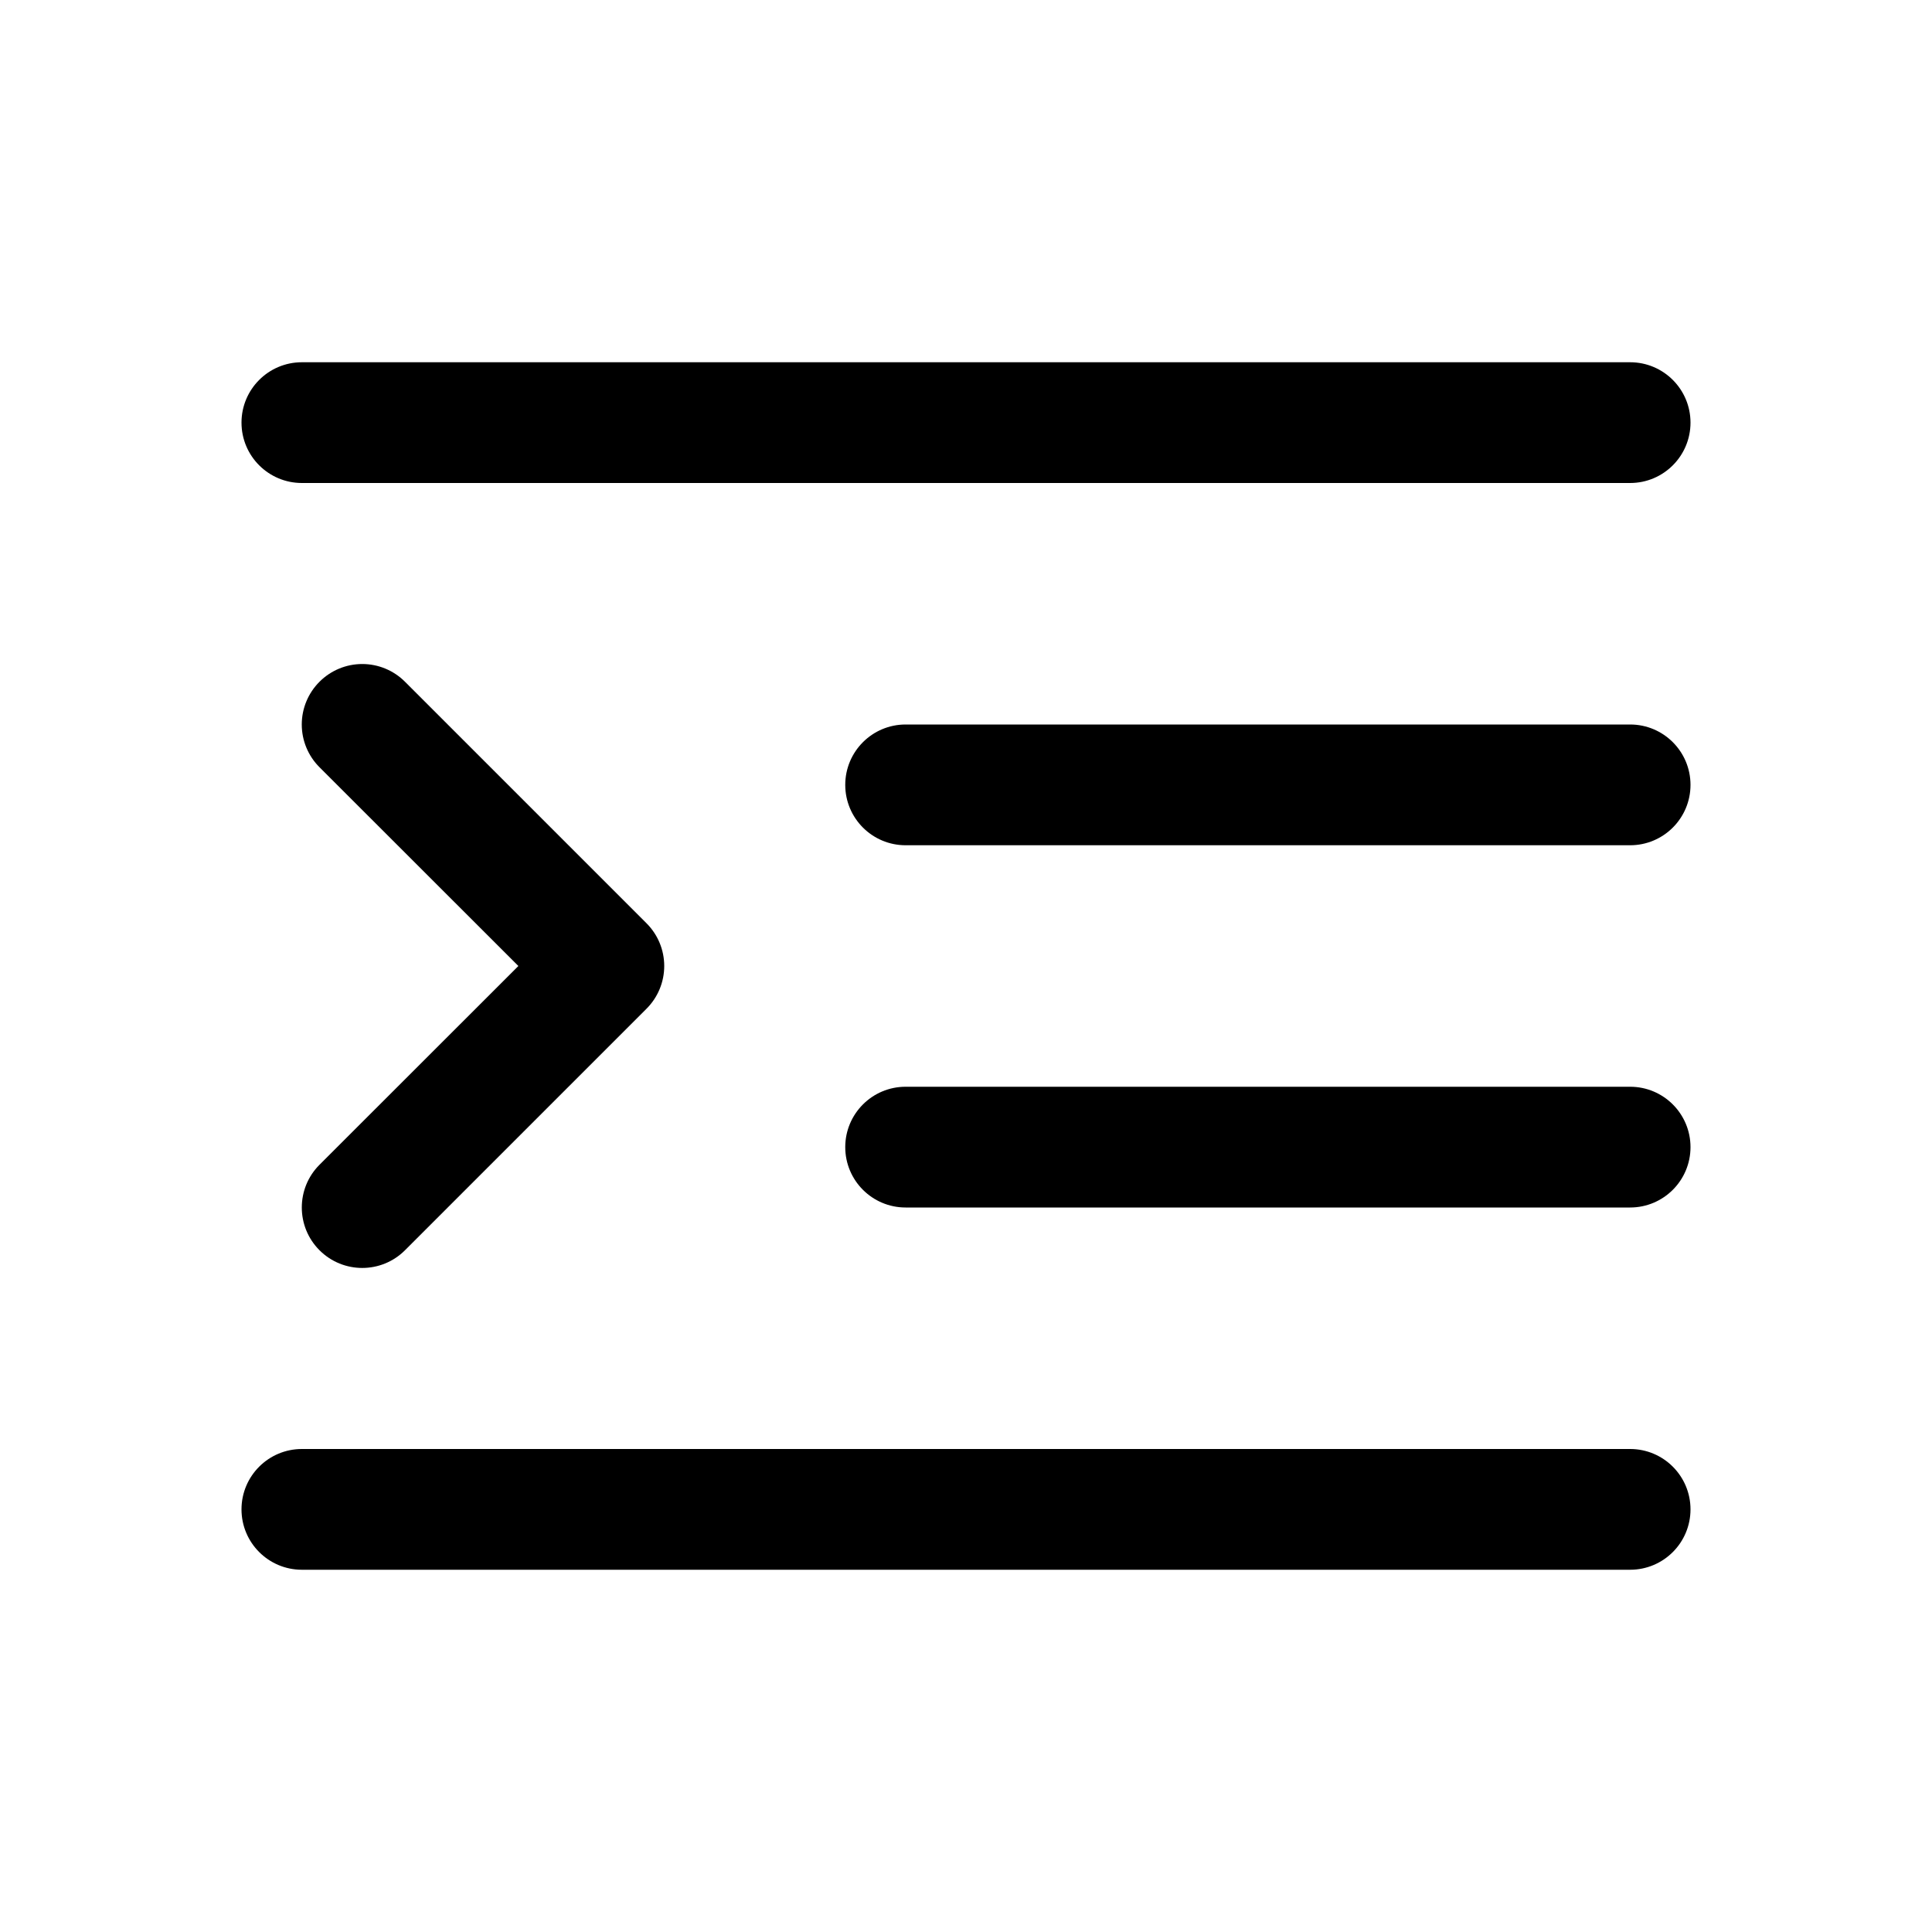
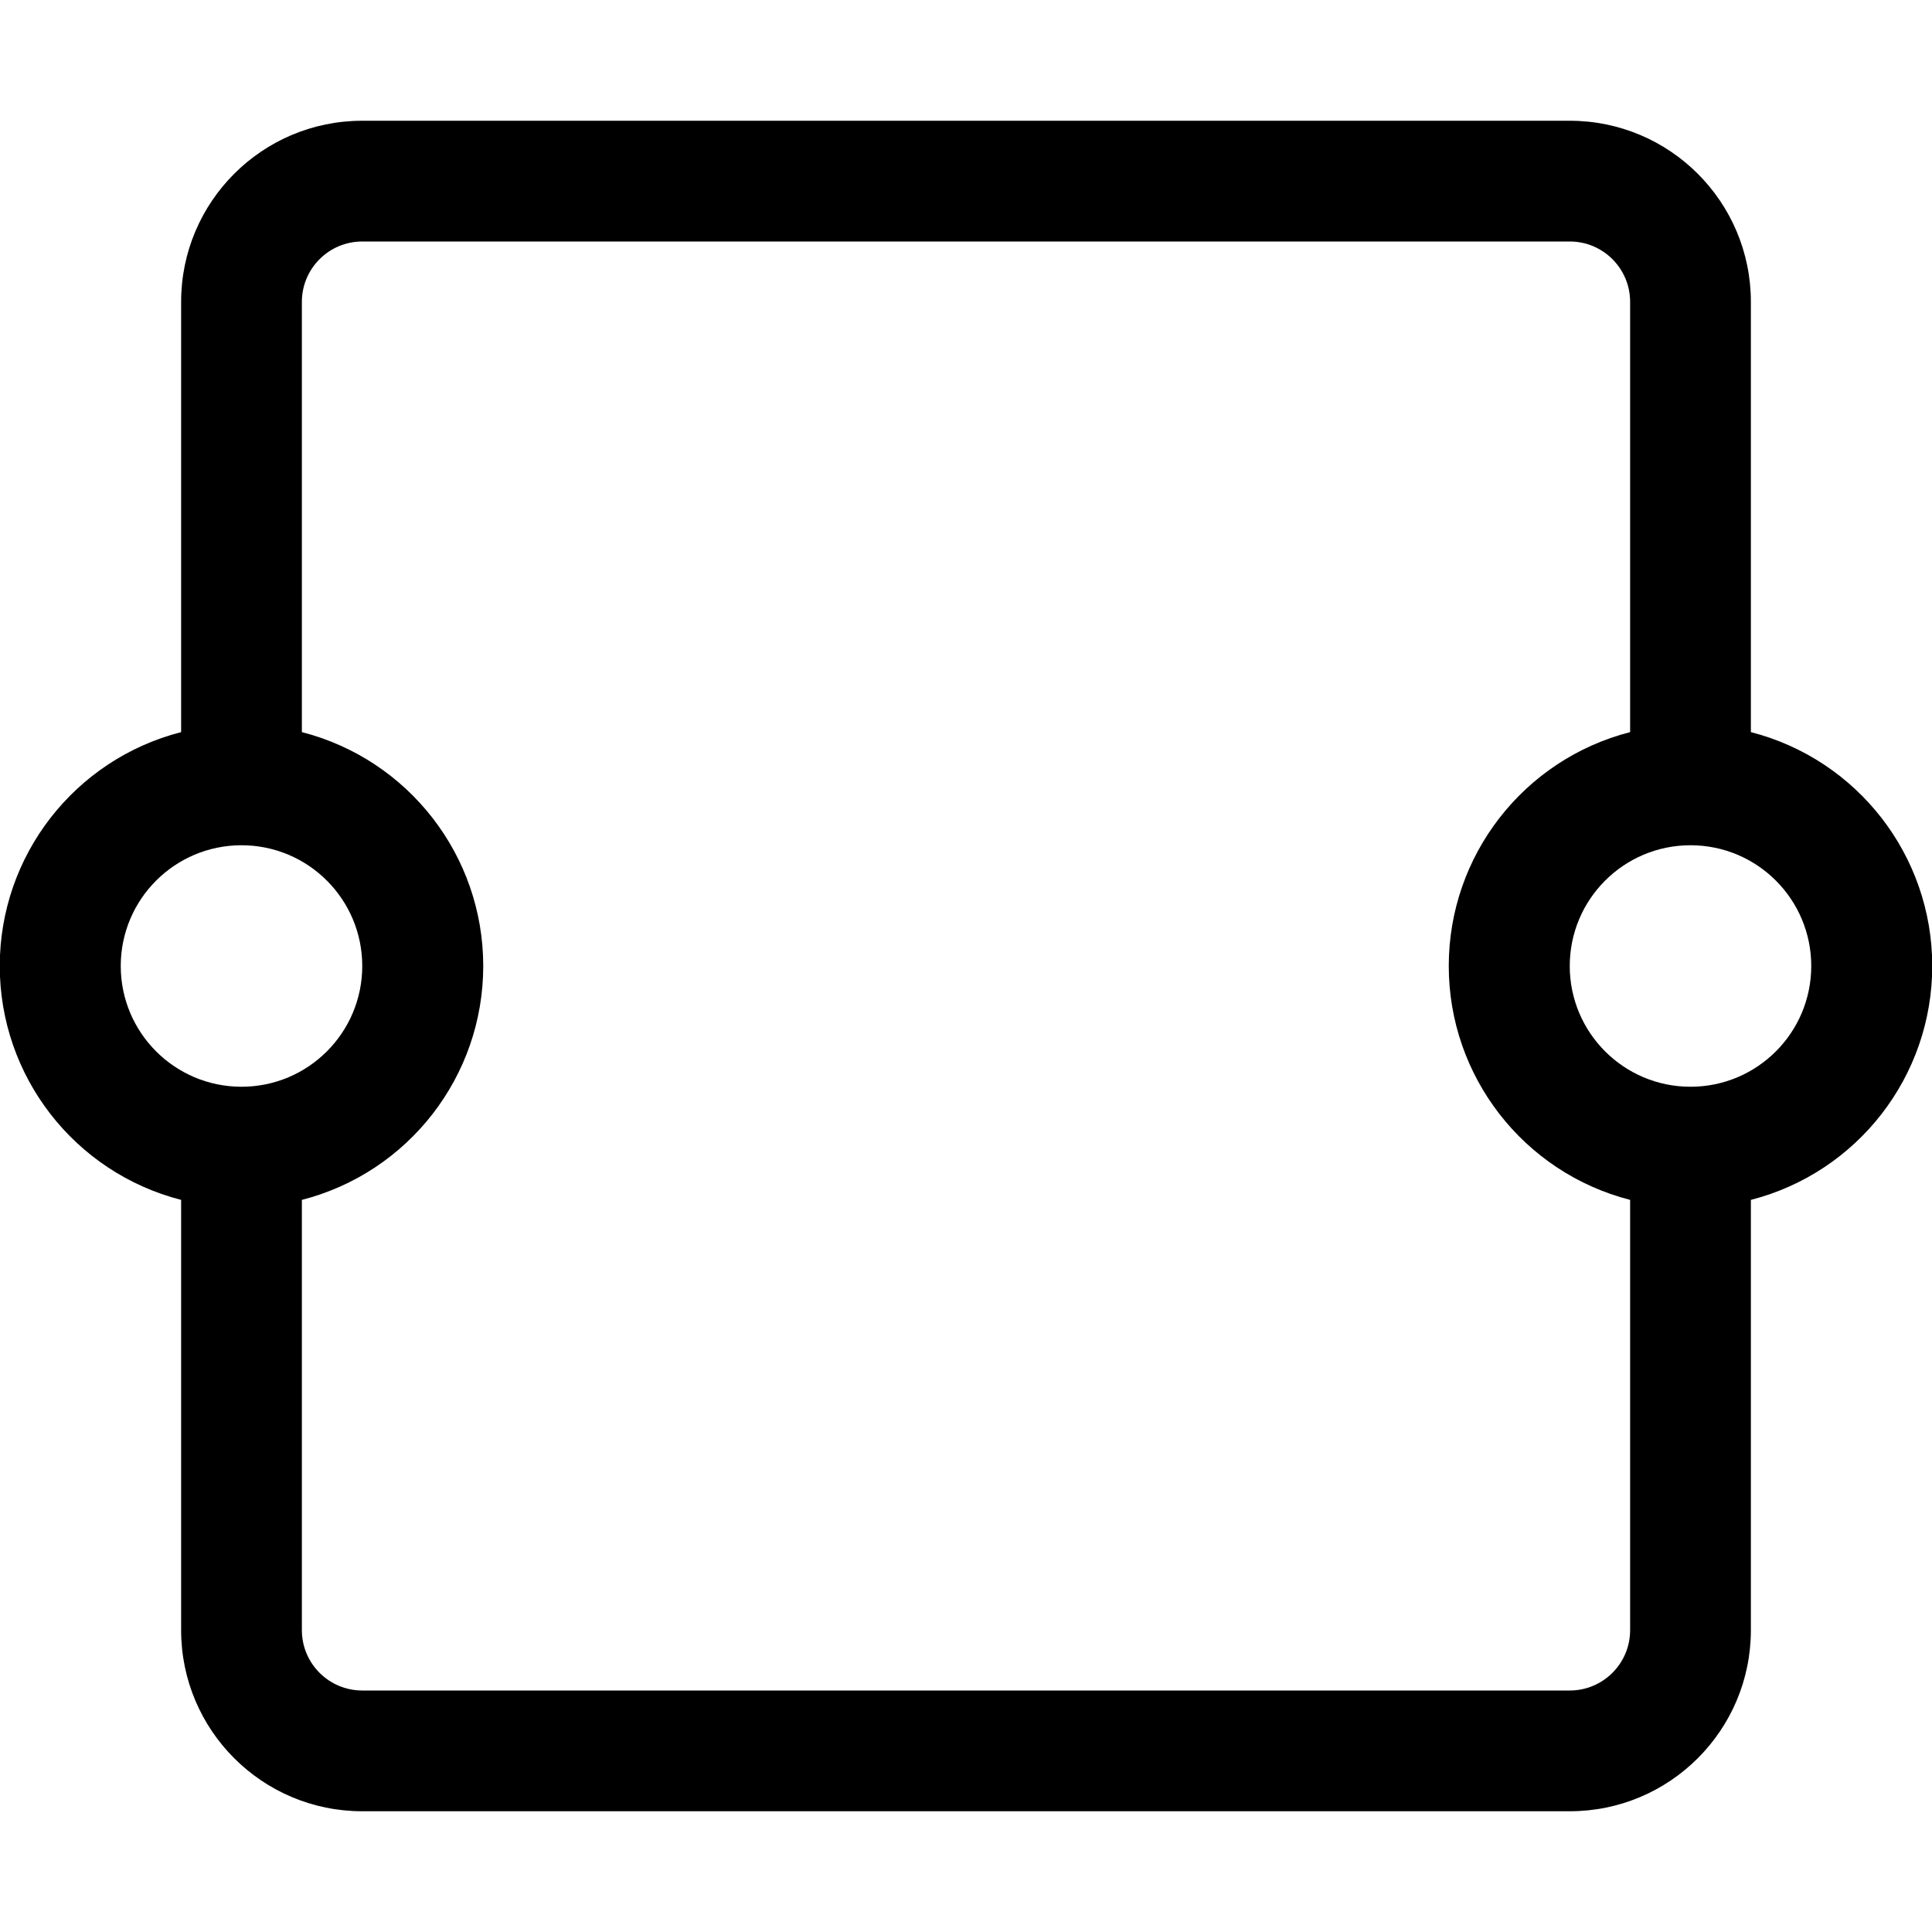
- <svg xmlns="http://www.w3.org/2000/svg" width="16" height="16" fill="currentColor" class="bi bi-text-indent-left" viewBox="0 0 16 16">
-   <path d="M2 3.5a.5.5 0 0 1 .5-.5h11a.5.5 0 0 1 0 1h-11a.5.5 0 0 1-.5-.5m.646 2.146a.5.5 0 0 1 .708 0l2 2a.5.5 0 0 1 0 .708l-2 2a.5.5 0 0 1-.708-.708L4.293 8 2.646 6.354a.5.5 0 0 1 0-.708M7 6.5a.5.5 0 0 1 .5-.5h6a.5.5 0 0 1 0 1h-6a.5.5 0 0 1-.5-.5m0 3a.5.5 0 0 1 .5-.5h6a.5.5 0 0 1 0 1h-6a.5.5 0 0 1-.5-.5m-5 3a.5.5 0 0 1 .5-.5h11a.5.5 0 0 1 0 1h-11a.5.5 0 0 1-.5-.5" />
+ <svg xmlns="http://www.w3.org/2000/svg" width="16" height="16" fill="currentColor" class="bi bi-textarea" viewBox="0 0 16 16">
+   <path d="M1.5 2.5A1.5 1.5 0 0 1 3 1h10a1.5 1.5 0 0 1 1.5 1.5v3.563a2 2 0 0 1 0 3.874V13.5A1.5 1.5 0 0 1 13 15H3a1.5 1.5 0 0 1-1.5-1.5V9.937a2 2 0 0 1 0-3.874zm1 3.563a2 2 0 0 1 0 3.874V13.5a.5.5 0 0 0 .5.5h10a.5.5 0 0 0 .5-.5V9.937a2 2 0 0 1 0-3.874V2.5A.5.5 0 0 0 13 2H3a.5.5 0 0 0-.5.5zM2 7a1 1 0 1 0 0 2 1 1 0 0 0 0-2m12 0a1 1 0 1 0 0 2 1 1 0 0 0 0-2" />
</svg>
